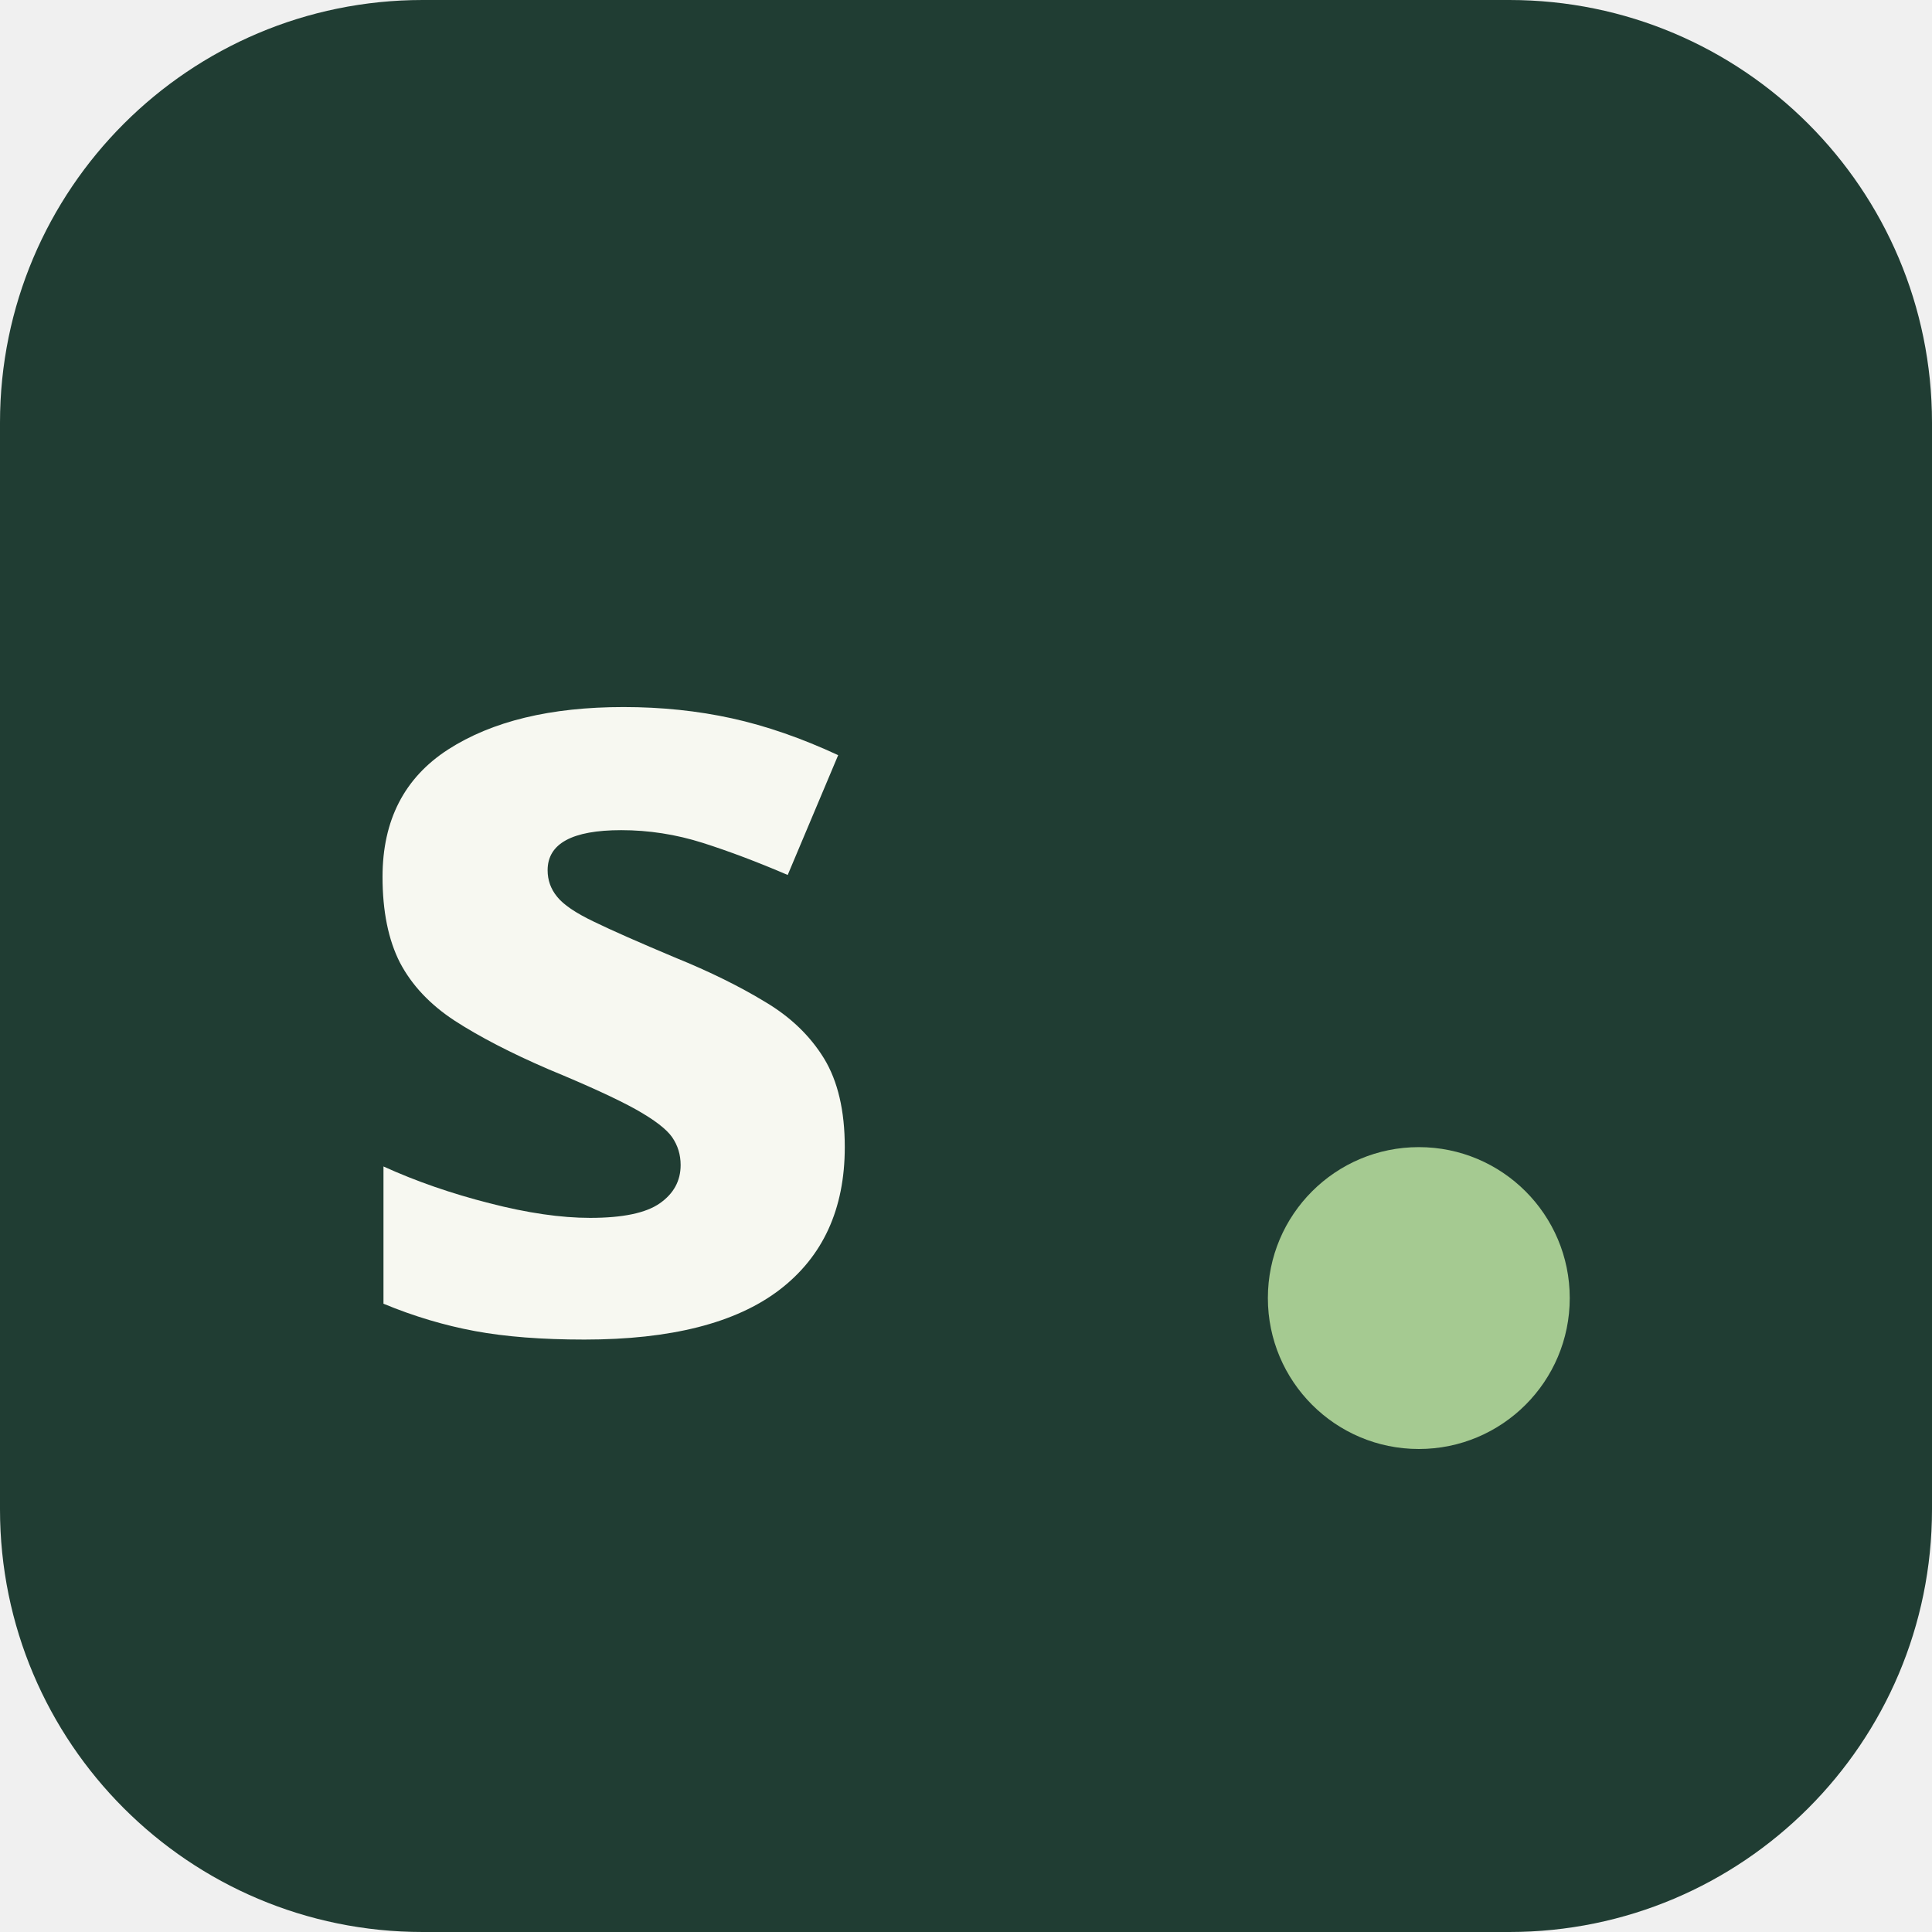
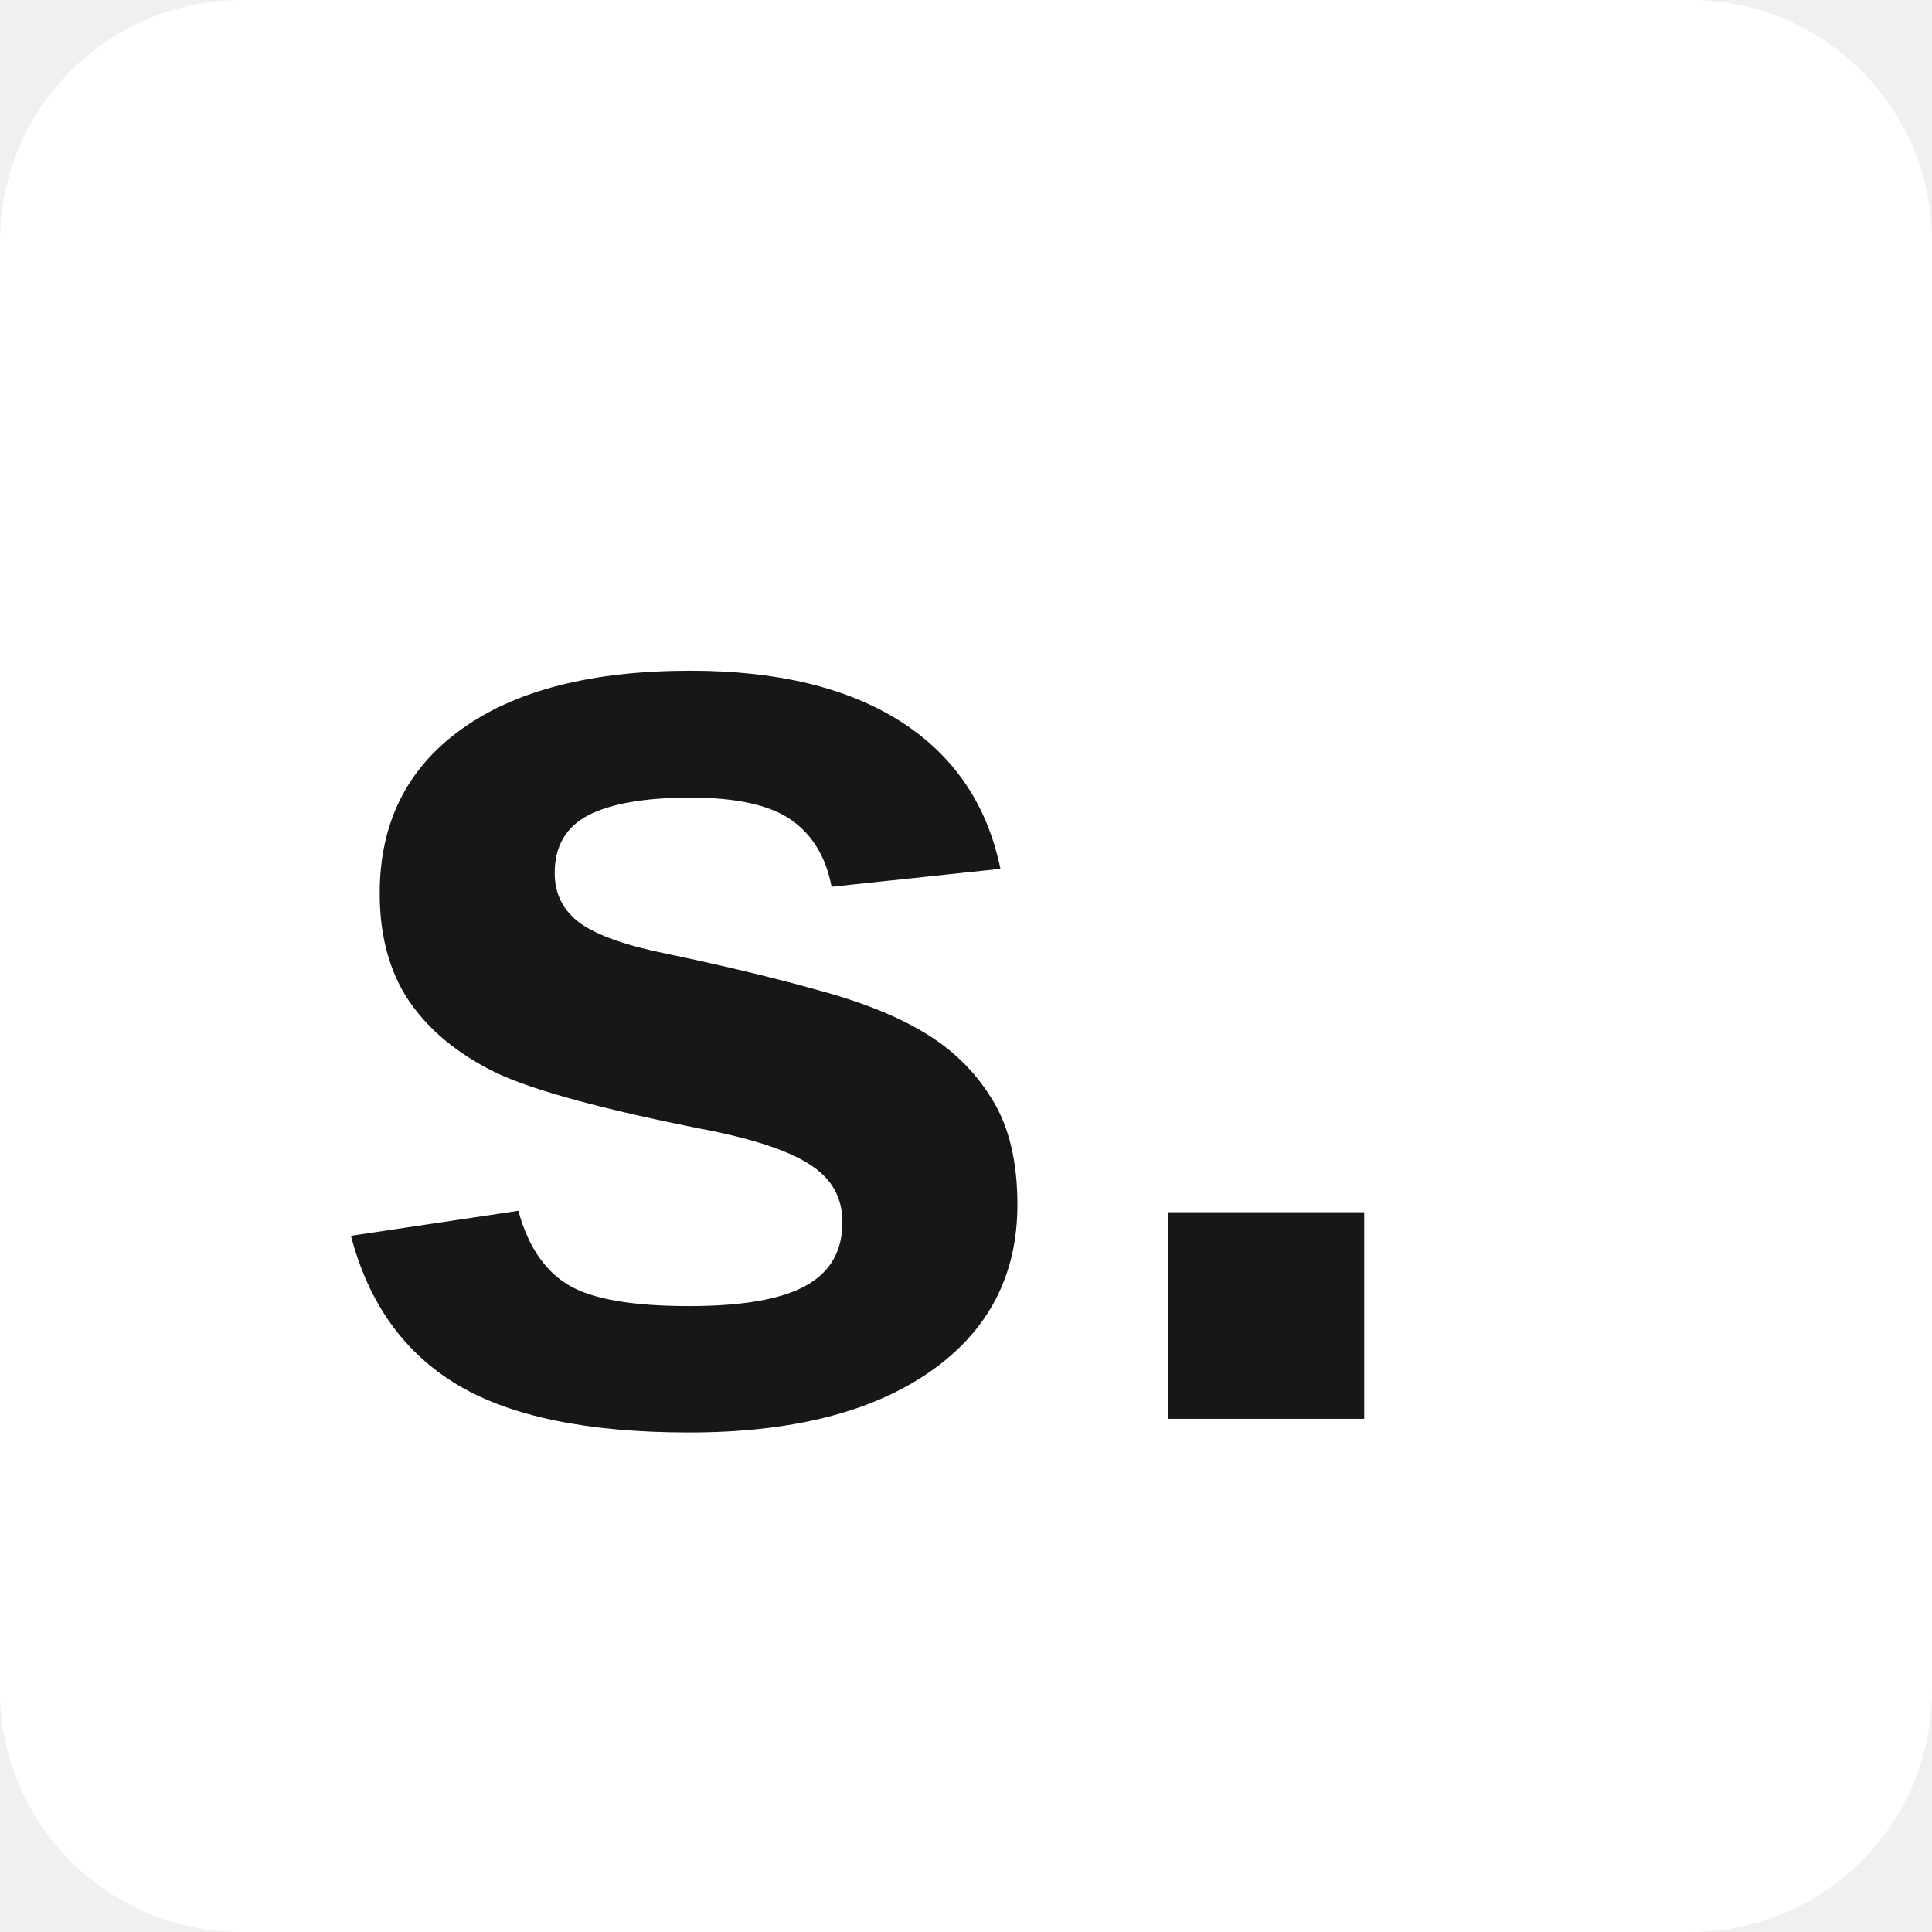
<svg xmlns="http://www.w3.org/2000/svg" viewBox="0 0 64 64">
-   <rect width="64" height="64" rx="14" fill="#203d33" />
-   <text x="11" y="44" fill="#f7f8f1" font-family="system-ui" font-weight="700" font-size="37">s</text>
-   <circle cx="47" cy="43" r="5" fill="#a5ca91" />
+   <rect width="64" height="64" rx="8" fill="#fff" />
+   <text x="10" y="47" fill="#171717" font-family="Arial,sans-serif" font-weight="700" font-size="46">s.</text>
</svg>
